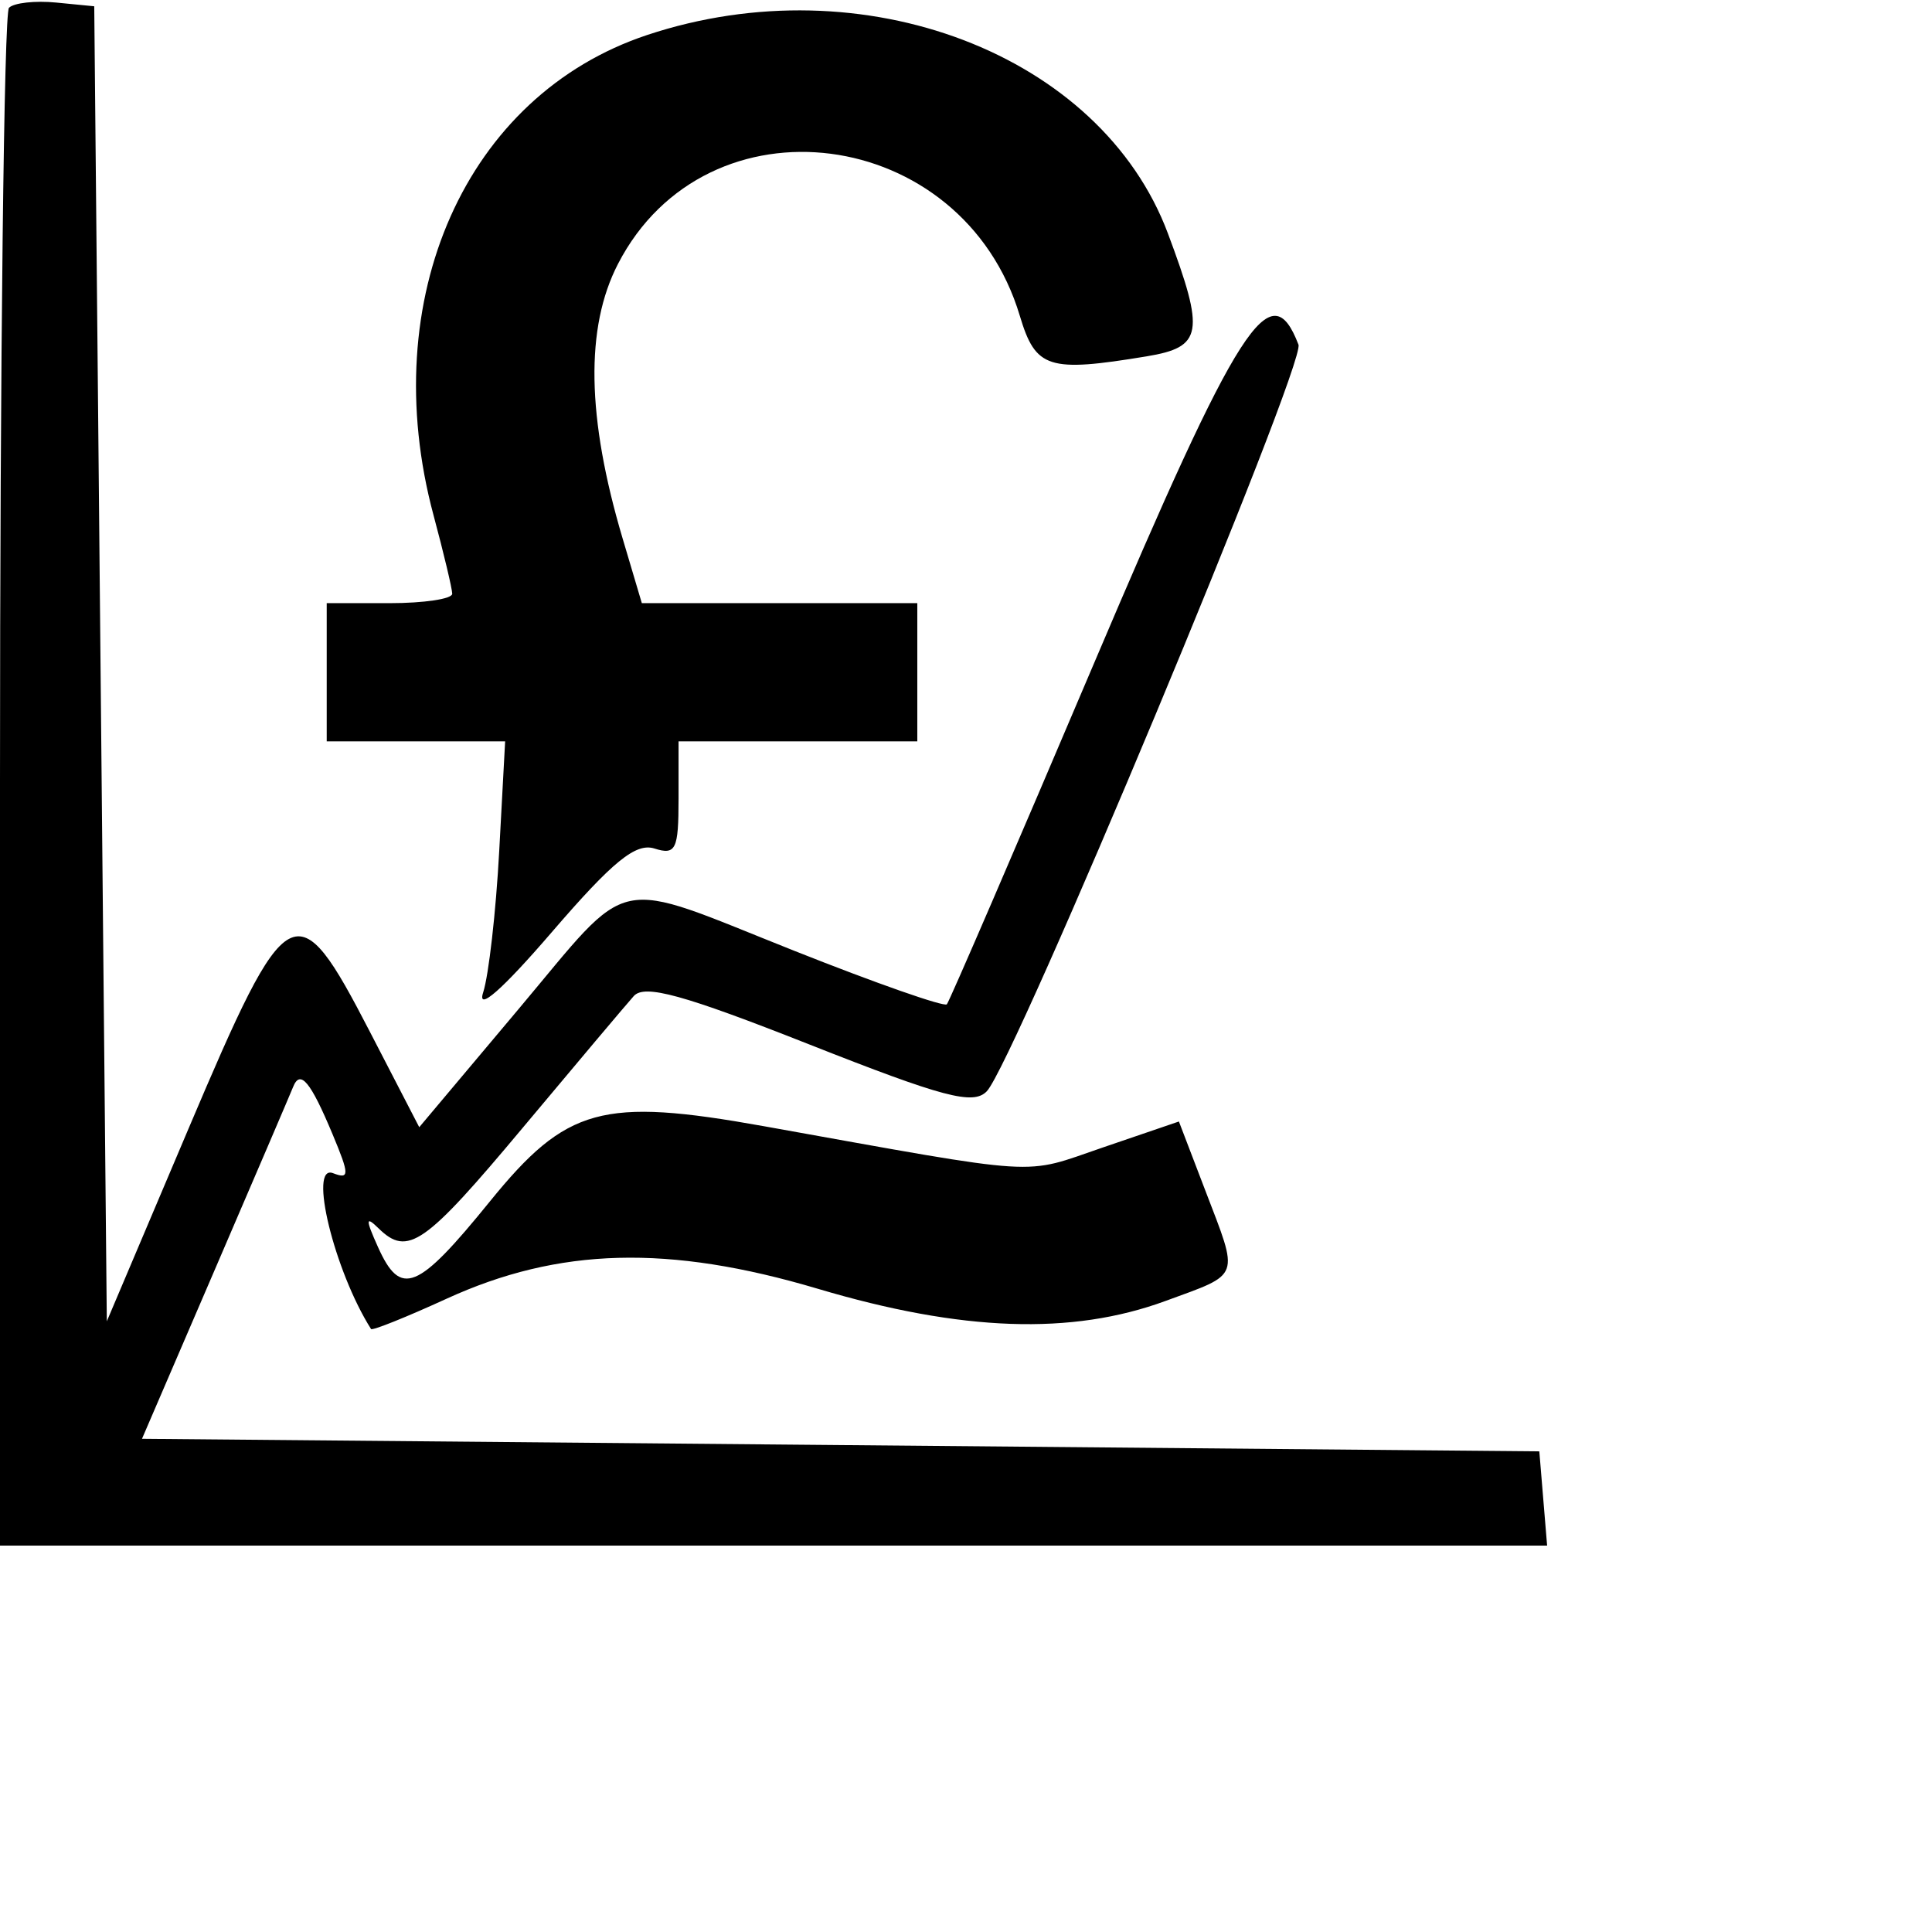
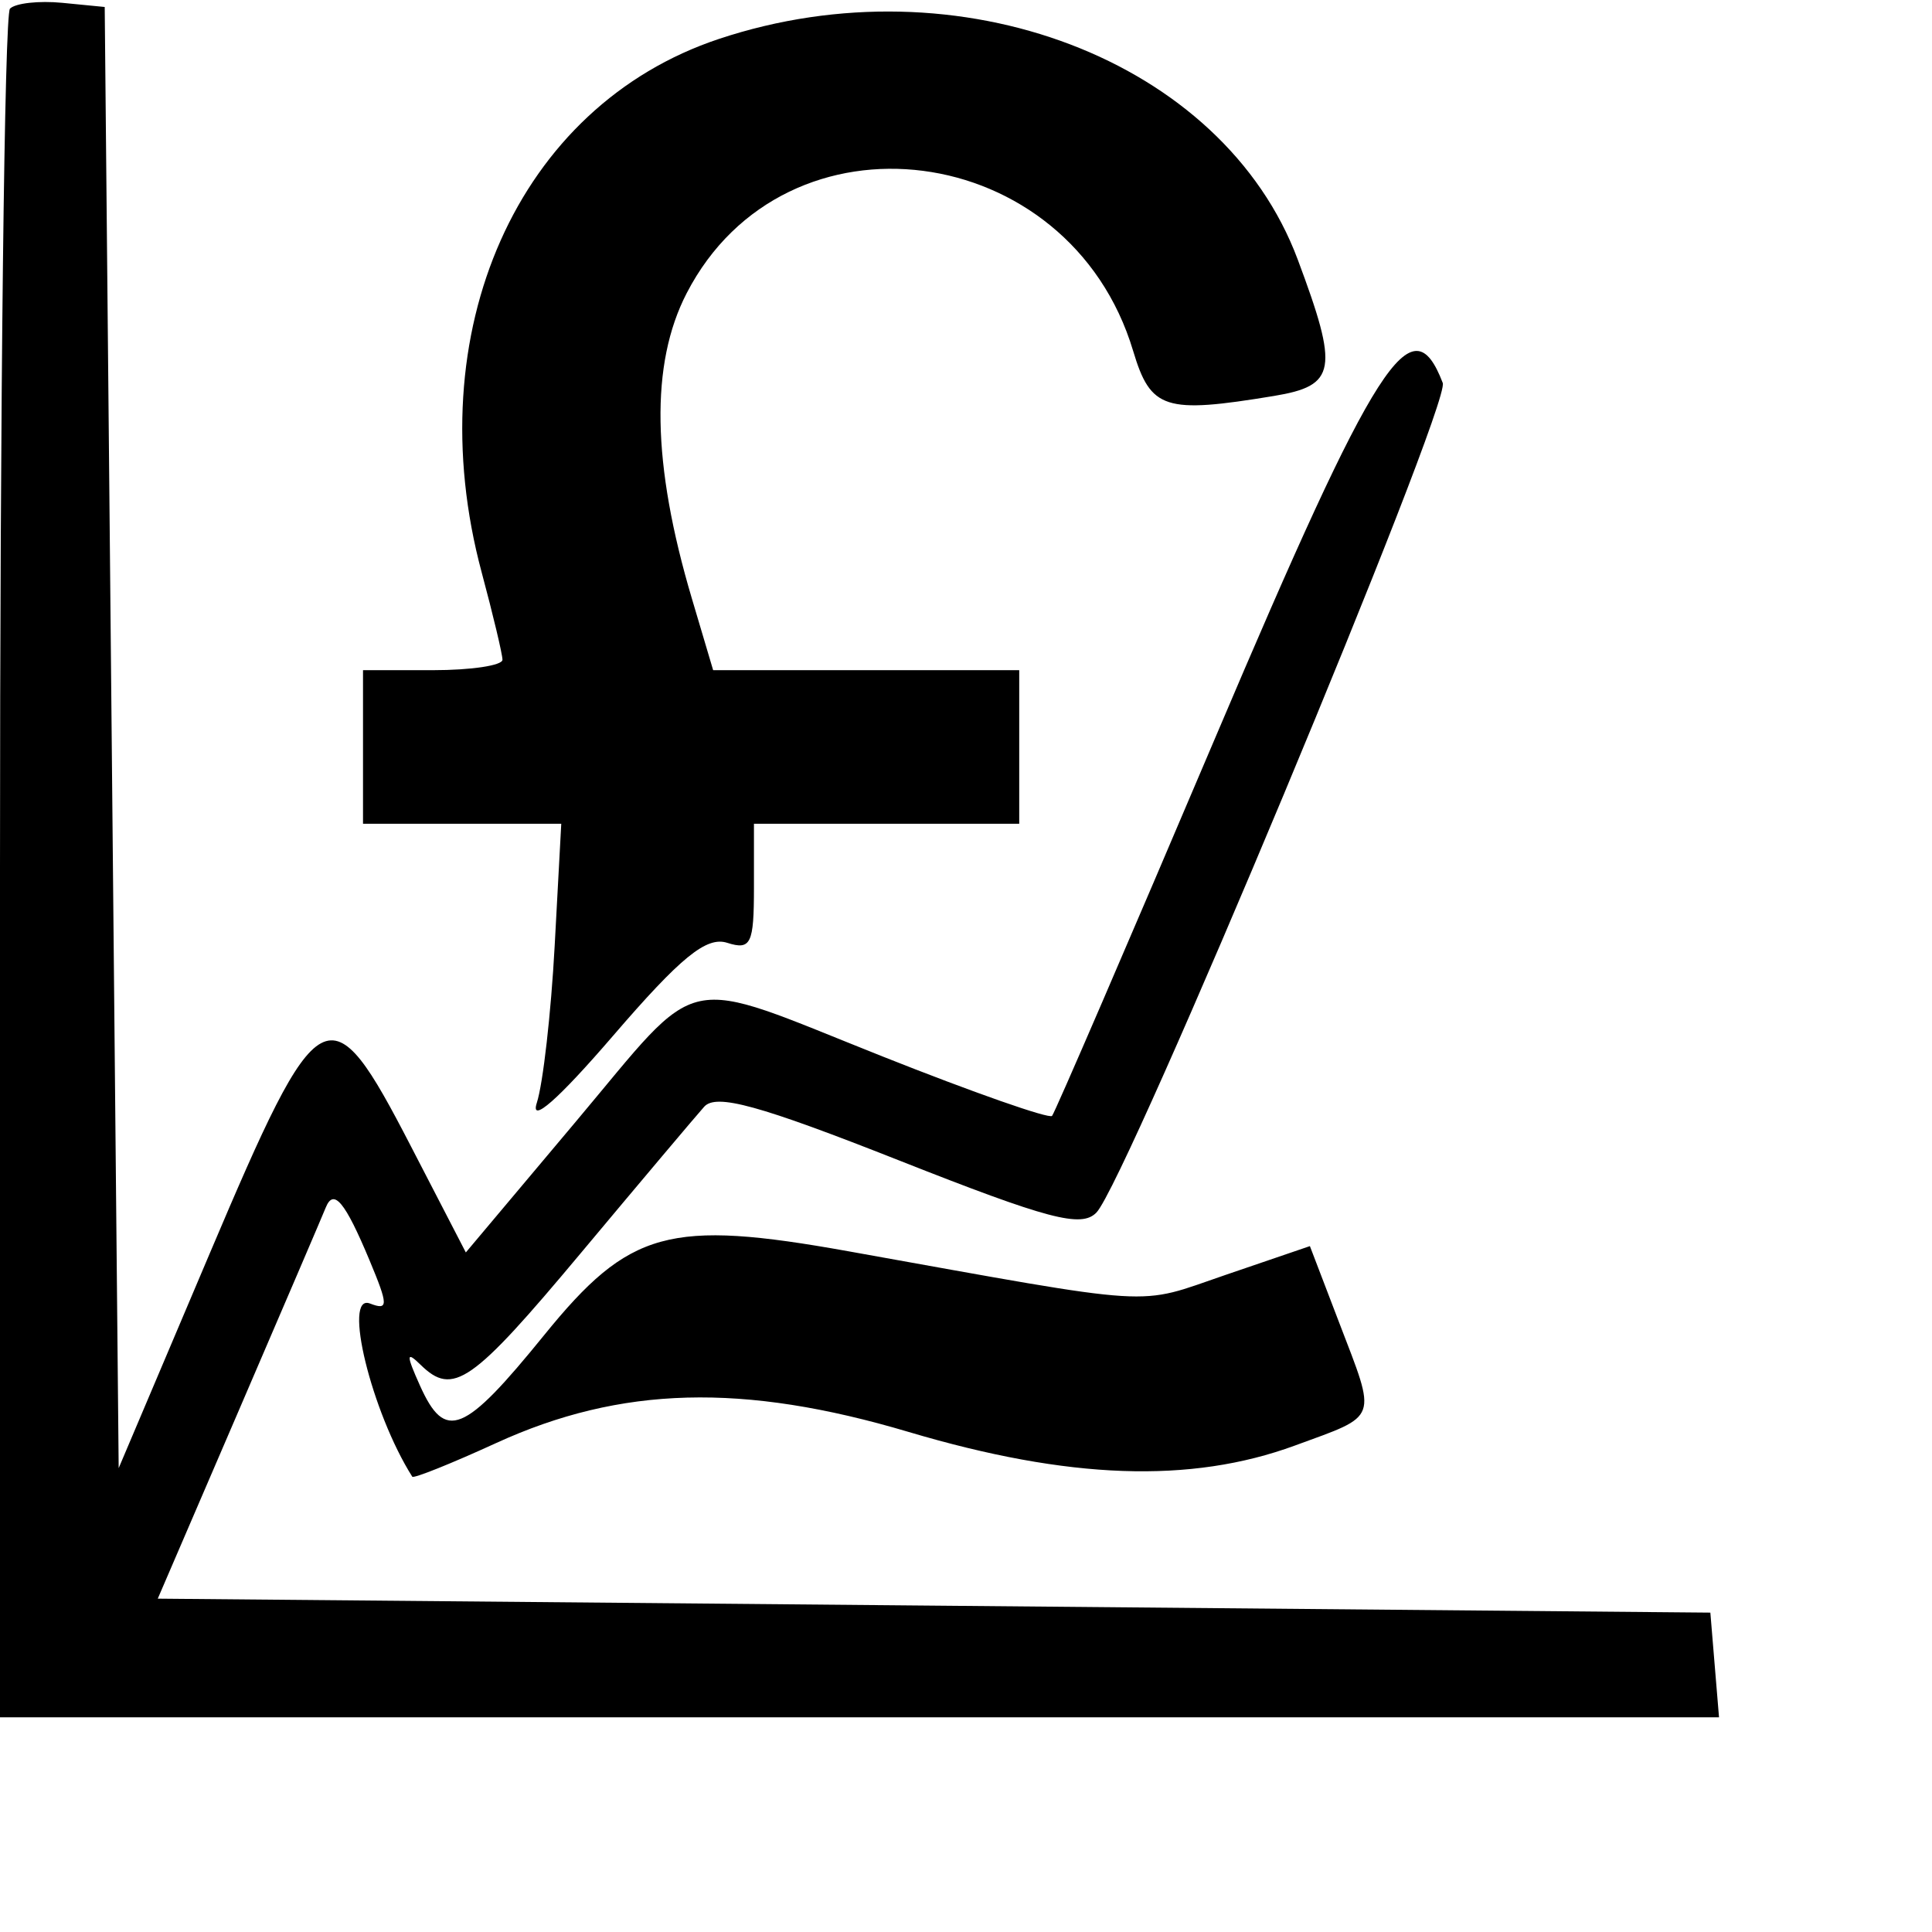
- <svg xmlns="http://www.w3.org/2000/svg" id="svg" version="1.1" viewBox="0 0 500 500" width="123" height="123">
+ <svg xmlns="http://www.w3.org/2000/svg" id="svg" version="1.1" viewBox="0 0 450 450" width="123" height="123">
  <g id="svgg">
    <path id="path0" d="M2.322 2.014 C 1.045 3.291,-0.000 93.360,-0.000 202.168 L 0.000 400.000 200.196 400.000 L 400.393 400.000 399.383 387.805 L 398.374 375.610 217.561 373.984 L 36.747 372.358 55.651 328.455 C 66.048 304.309,75.140 283.089,75.856 281.301 C 77.703 276.688,80.356 279.871,86.076 293.561 C 90.474 304.088,90.487 305.268,86.180 303.616 C 79.737 301.143,86.522 328.936,96.026 343.949 C 96.326 344.422,105.128 340.891,115.587 336.103 C 144.610 322.816,173.048 322.054,211.640 333.529 C 248.920 344.614,277.323 345.612,301.626 336.690 C 321.311 329.464,320.729 331.087,311.899 308.013 L 305.100 290.244 285.497 296.937 C 264.261 304.189,271.078 304.614,197.659 291.455 C 155.813 283.956,146.614 286.486,126.754 310.964 C 108.030 334.042,103.702 335.808,97.834 322.764 C 94.573 315.513,94.597 314.590,97.963 317.886 C 105.514 325.281,109.901 322.223,135.282 291.870 C 149.117 275.325,162.047 259.985,164.016 257.781 C 166.807 254.658,176.811 257.413,209.395 270.280 C 244.207 284.027,251.894 286.056,255.386 282.417 C 262.423 275.086,337.949 94.157,336.044 89.193 C 328.865 70.483,320.707 83.192,283.181 171.545 C 262.859 219.390,245.700 259.155,245.048 259.911 C 244.396 260.668,226.653 254.448,205.619 246.090 C 157.644 227.027,164.036 225.668,134.071 261.306 L 108.501 291.718 95.714 266.997 C 76.693 230.224,74.543 231.375,48.780 292.115 L 27.642 341.954 26.016 171.790 L 24.390 1.626 14.517 0.659 C 9.087 0.127,3.599 0.737,2.322 2.014 M167.480 9.059 C 120.563 24.658,97.151 77.285,112.195 133.333 C 114.836 143.171,117.013 152.317,117.035 153.659 C 117.056 155.000,109.756 156.098,100.813 156.098 L 84.553 156.098 84.553 173.984 L 84.553 191.870 107.641 191.870 L 130.728 191.870 129.193 220.325 C 128.348 235.976,126.479 252.412,125.041 256.851 C 123.398 261.918,130.000 256.120,142.781 241.269 C 158.580 222.913,164.533 218.061,169.373 219.597 C 174.899 221.351,175.610 219.884,175.610 206.723 L 175.610 191.870 206.504 191.870 L 237.398 191.870 237.398 173.984 L 237.398 156.098 201.752 156.098 L 166.106 156.098 161.148 139.402 C 151.825 108.008,151.428 84.785,159.933 68.306 C 182.919 23.771,249.125 32.324,263.931 81.741 C 268.017 95.381,271.297 96.428,296.748 92.222 C 311.250 89.825,311.885 86.156,302.257 60.422 C 284.867 13.944,223.327 -9.508,167.480 9.059 " stroke="none" fill="#000000" fill-rule="evenodd" />
  </g>
</svg>
